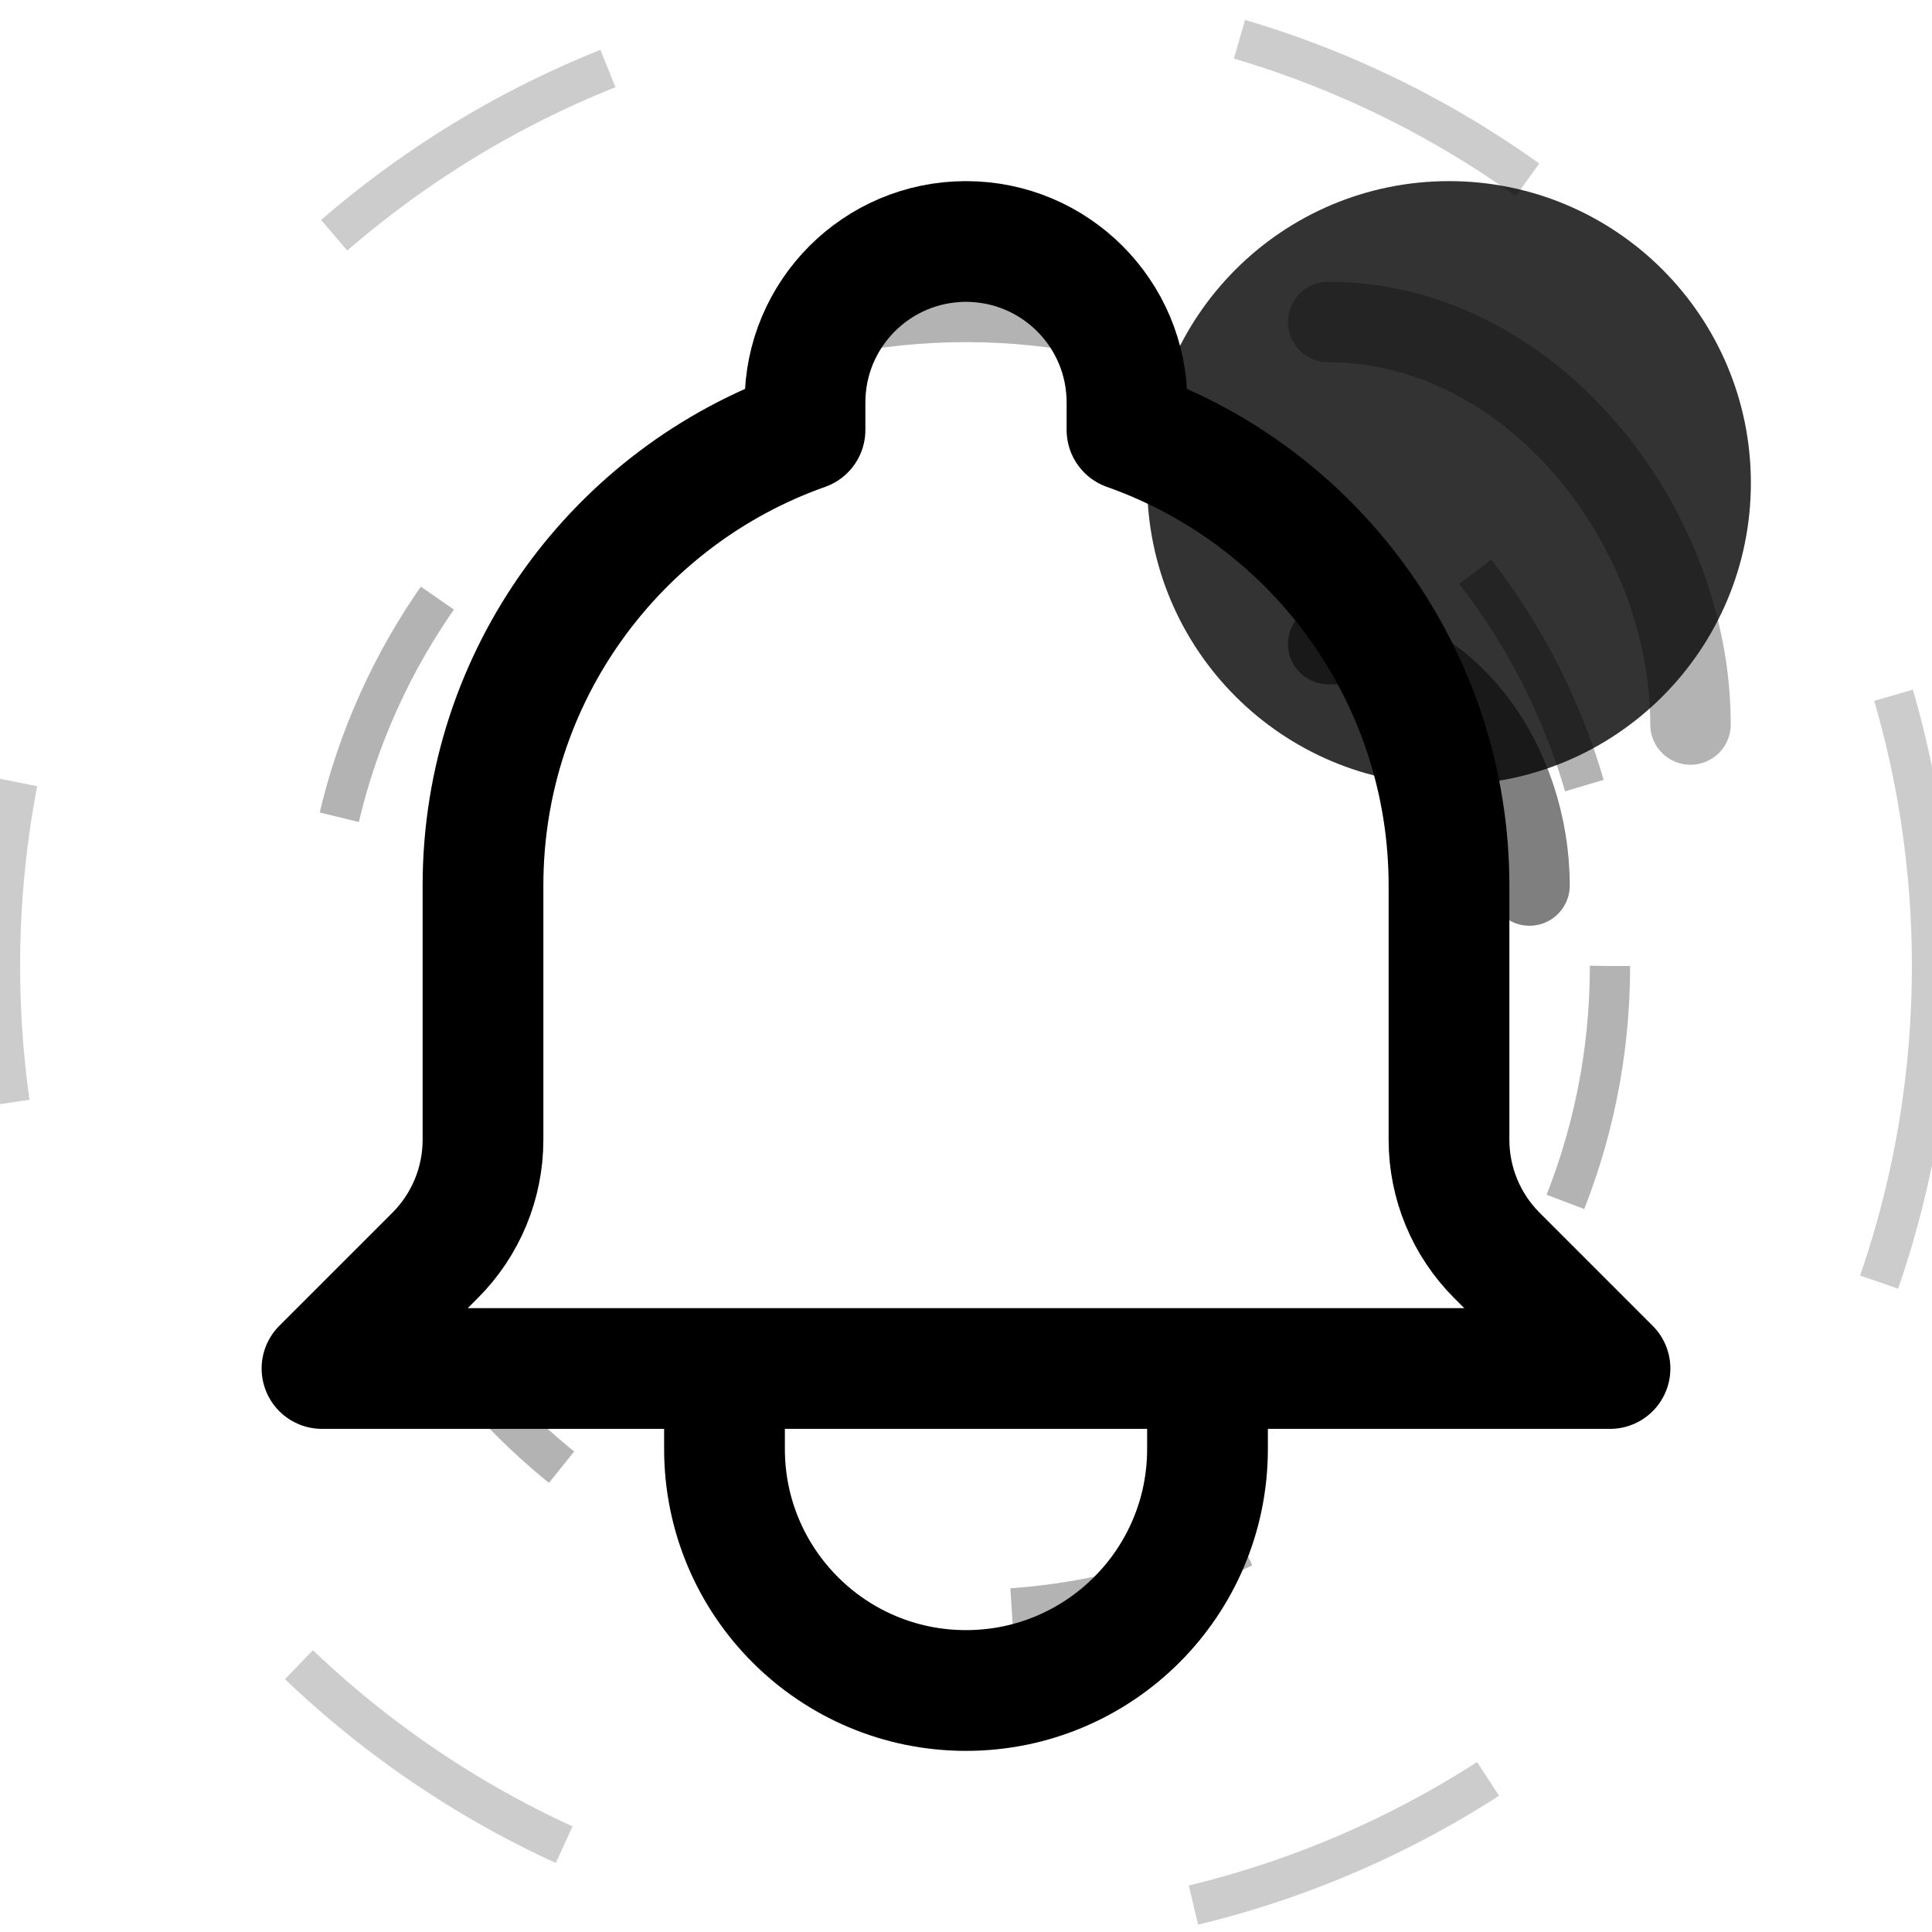
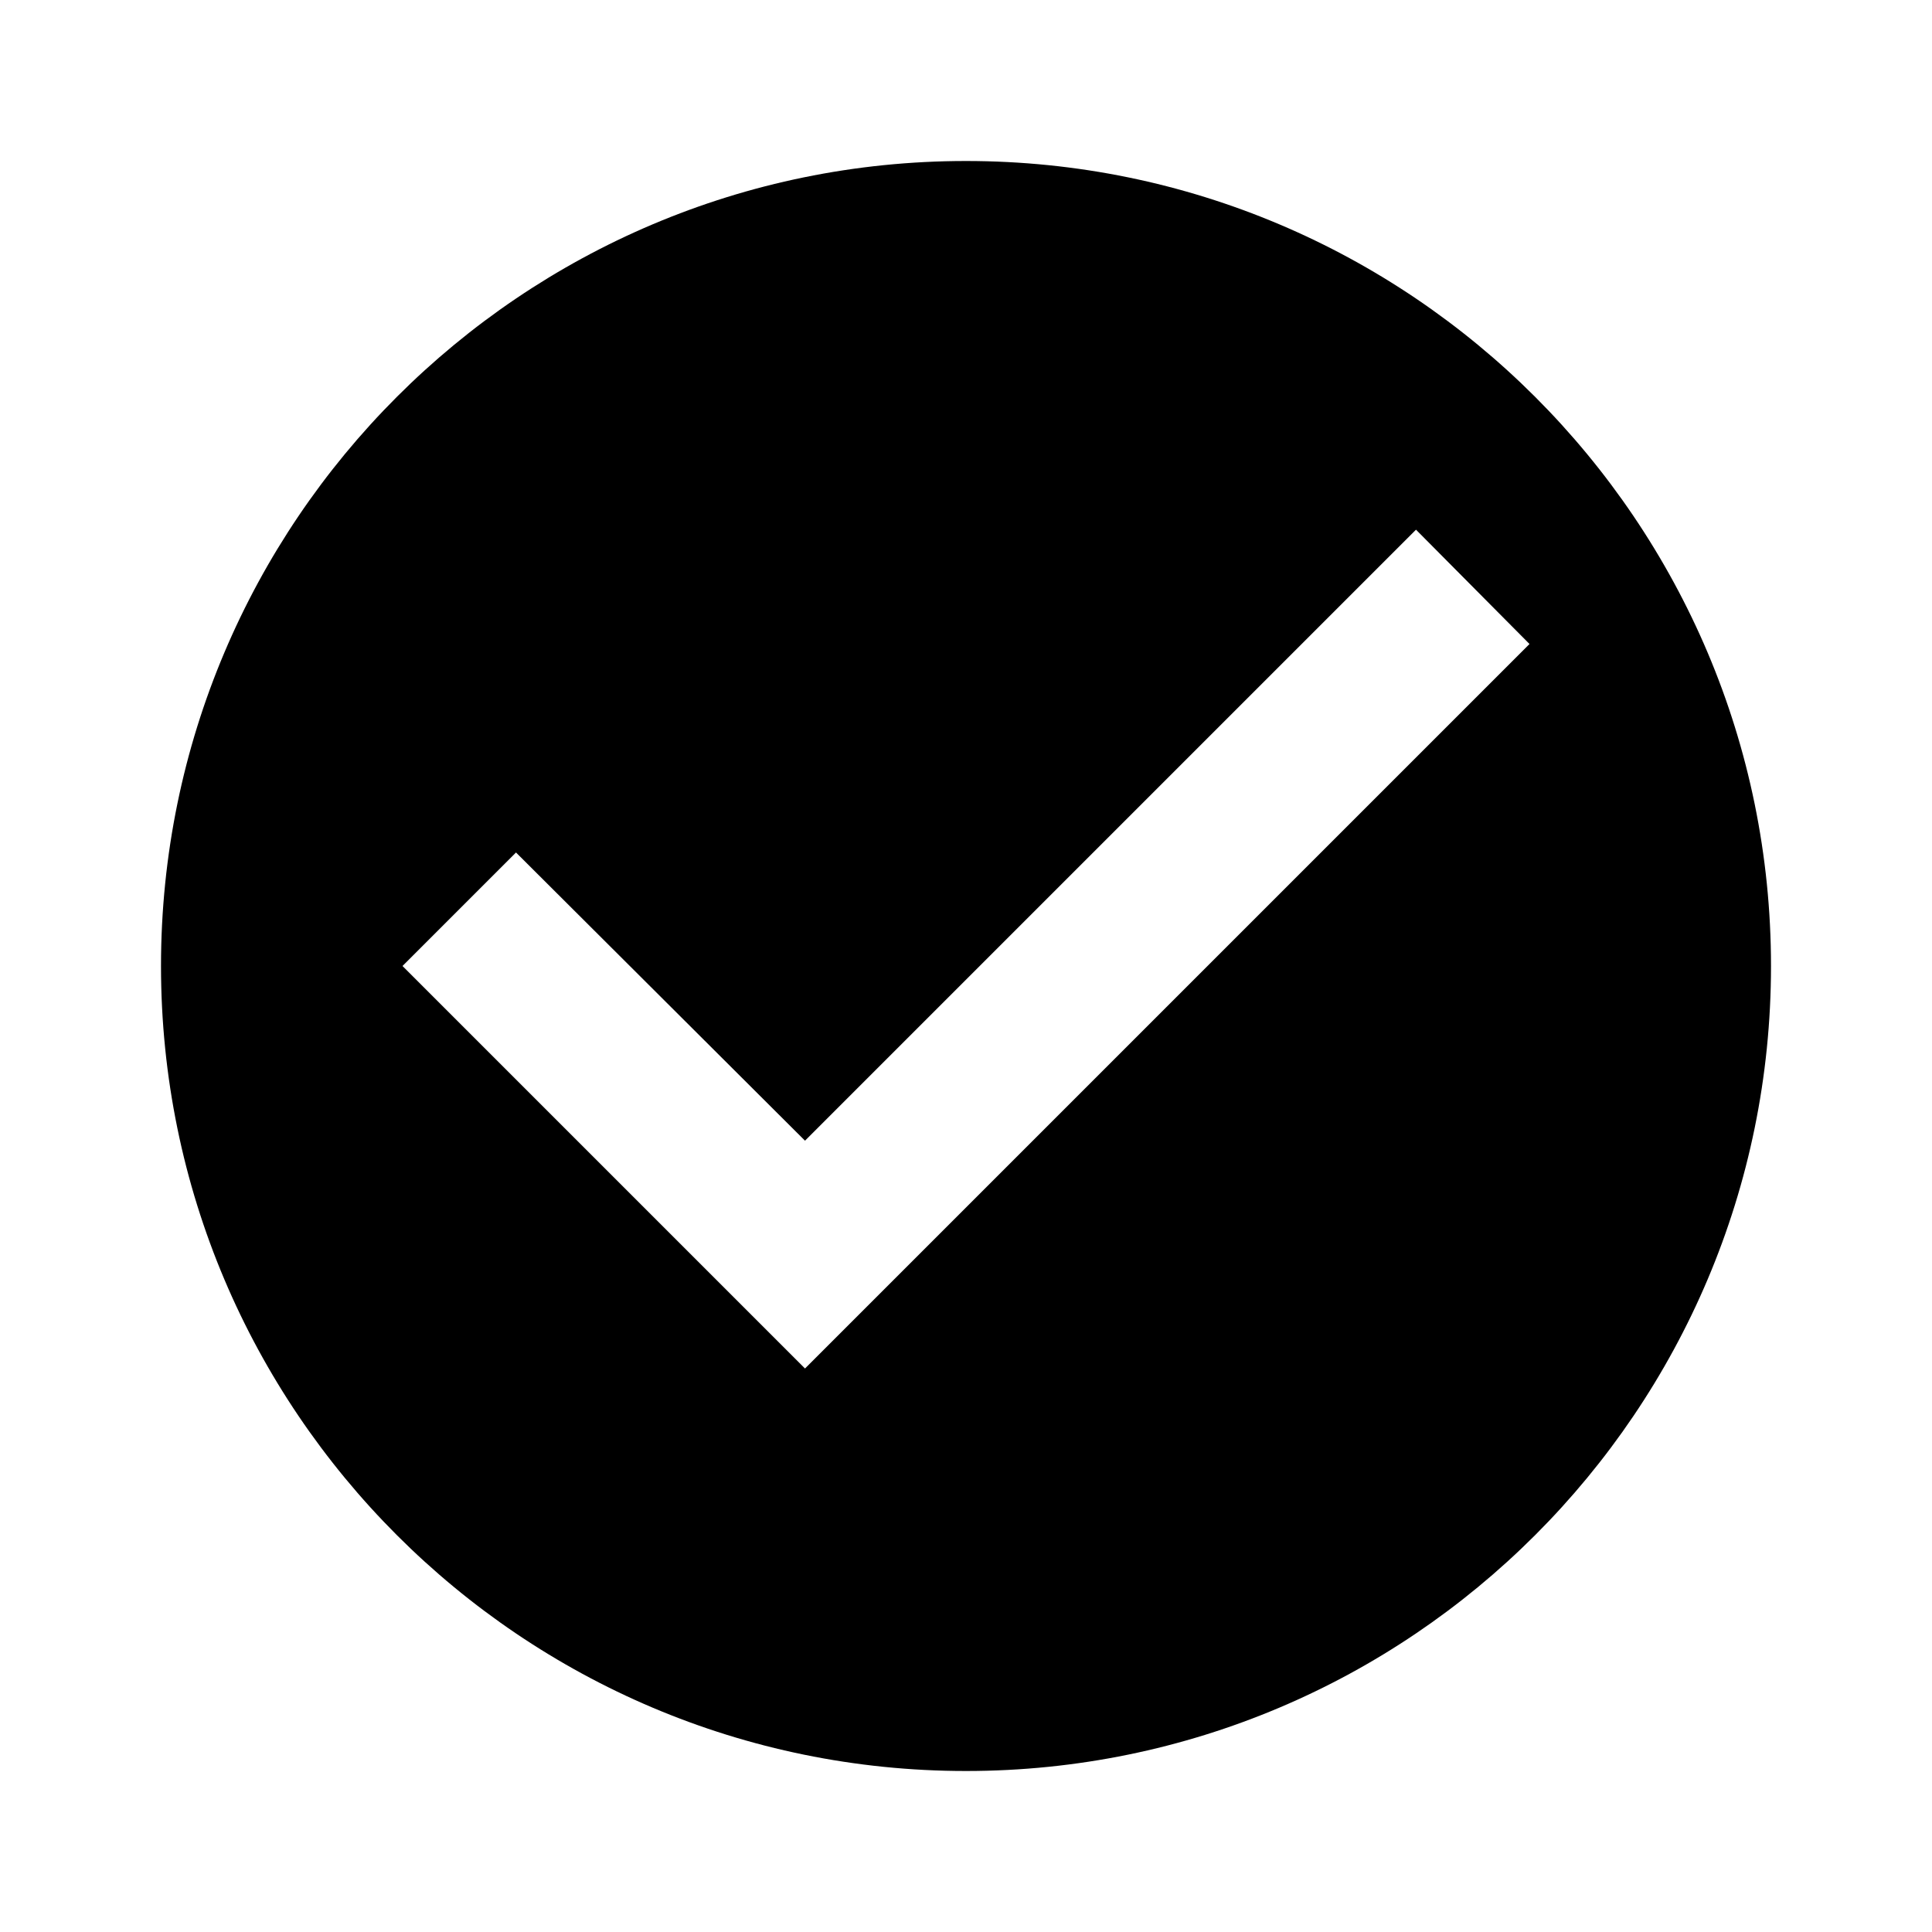
- <svg xmlns="http://www.w3.org/2000/svg" fill="none" viewBox="0 0 24 24" stroke="currentColor" stroke-width="1.5" aria-hidden="true" role="img" aria-label="Notification System Logo">
-   <style>
-         .notify-bell { 
-             animation: bell-ring 4s ease-in-out infinite;
-             transform-origin: 12px 4px;
-         }
-         .notify-waves { 
-             animation: notification-wave 2s ease-in-out infinite;
-         }
-         .notify-indicator { 
-             animation: pulse-alert 1.5s ease-in-out infinite;
-             transform-origin: 18px 6px;
-         }
-         .notify-sound { 
-             animation: sound-ripple 3s ease-in-out infinite;
-         }
-         
-         @keyframes bell-ring {
-             0%, 90%, 100% { transform: rotate(0deg); }
-             5% { transform: rotate(5deg); }
-             10% { transform: rotate(-5deg); }
-             15% { transform: rotate(3deg); }
-             20% { transform: rotate(-3deg); }
-             25% { transform: rotate(0deg); }
-         }
-         
-         @keyframes notification-wave {
-             0% { opacity: 0.3; transform: scale(0.8); }
-             50% { opacity: 0.7; transform: scale(1.1); }
-             100% { opacity: 0.3; transform: scale(0.8); }
-         }
-         
-         @keyframes pulse-alert {
-             0%, 100% { opacity: 0.8; transform: scale(1); }
-             50% { opacity: 1; transform: scale(1.2); }
-         }
-         
-         @keyframes sound-ripple {
-             0% { opacity: 0.2; transform: scale(0.9); }
-             50% { opacity: 0.6; transform: scale(1.3); }
-             100% { opacity: 0.2; transform: scale(0.9); }
-         }
-         
-         svg:hover .notify-bell { 
-             animation-duration: 1s; 
-         }
-         svg:hover .notify-waves { 
-             animation-duration: 1s; 
-         }
-         svg:hover .notify-indicator { 
-             animation-duration: 0.8s; 
-         }
-         
-         @media (prefers-color-scheme: dark) {
-             .notify-bell { opacity: 0.95; }
-             .notify-waves { opacity: 0.8; }
-             .notify-indicator { opacity: 0.9; }
-             .notify-sound { opacity: 0.7; }
-         }
-         
-         @media (prefers-reduced-motion: reduce) {
-             .notify-bell, .notify-waves, .notify-indicator, .notify-sound { animation: none; }
-         }
-     </style>
-   <path class="notify-bell" stroke-linecap="round" stroke-linejoin="round" d="M15 17h5l-1.405-1.405A2.032 2.032 0 0118 14.158V11a6.002 6.002 0 00-4-5.659V5a2 2 0 10-4 0v.341C7.67 6.165 6 8.388 6 11v3.159c0 .538-.214 1.055-.595 1.436L4 17h5m6 0v1a3 3 0 11-6 0v-1m6 0H9" />
-   <circle class="notify-indicator" cx="18" cy="6" r="3" fill="currentColor" opacity="0.8" />
-   <g class="notify-sound">
-     <path stroke-linecap="round" stroke-linejoin="round" d="M19 11c0-1.5-1-3-2.5-3" stroke-width="1" opacity="0.5" />
-     <path stroke-linecap="round" stroke-linejoin="round" d="M21 9c0-2.5-2-5-4.5-5" stroke-width="1" opacity="0.3" />
-   </g>
-   <g class="notify-waves">
-     <circle cx="12" cy="12" r="8" stroke-width="0.5" opacity="0.3" stroke-dasharray="3 6" />
-     <circle cx="12" cy="12" r="12" stroke-width="0.5" opacity="0.2" stroke-dasharray="4 8" />
-   </g>
+ <svg xmlns="http://www.w3.org/2000/svg" viewBox="0 0 24 24" fill="currentColor">
+   <path d="M12 2C6.48 2 2 6.48 2 12s4.48 10 10 10 10-4.48 10-10S17.52 2 12 2zm-2 15l-5-5 1.41-1.41L10 14.17l7.59-7.59L19 8l-9 9z" />
</svg>
